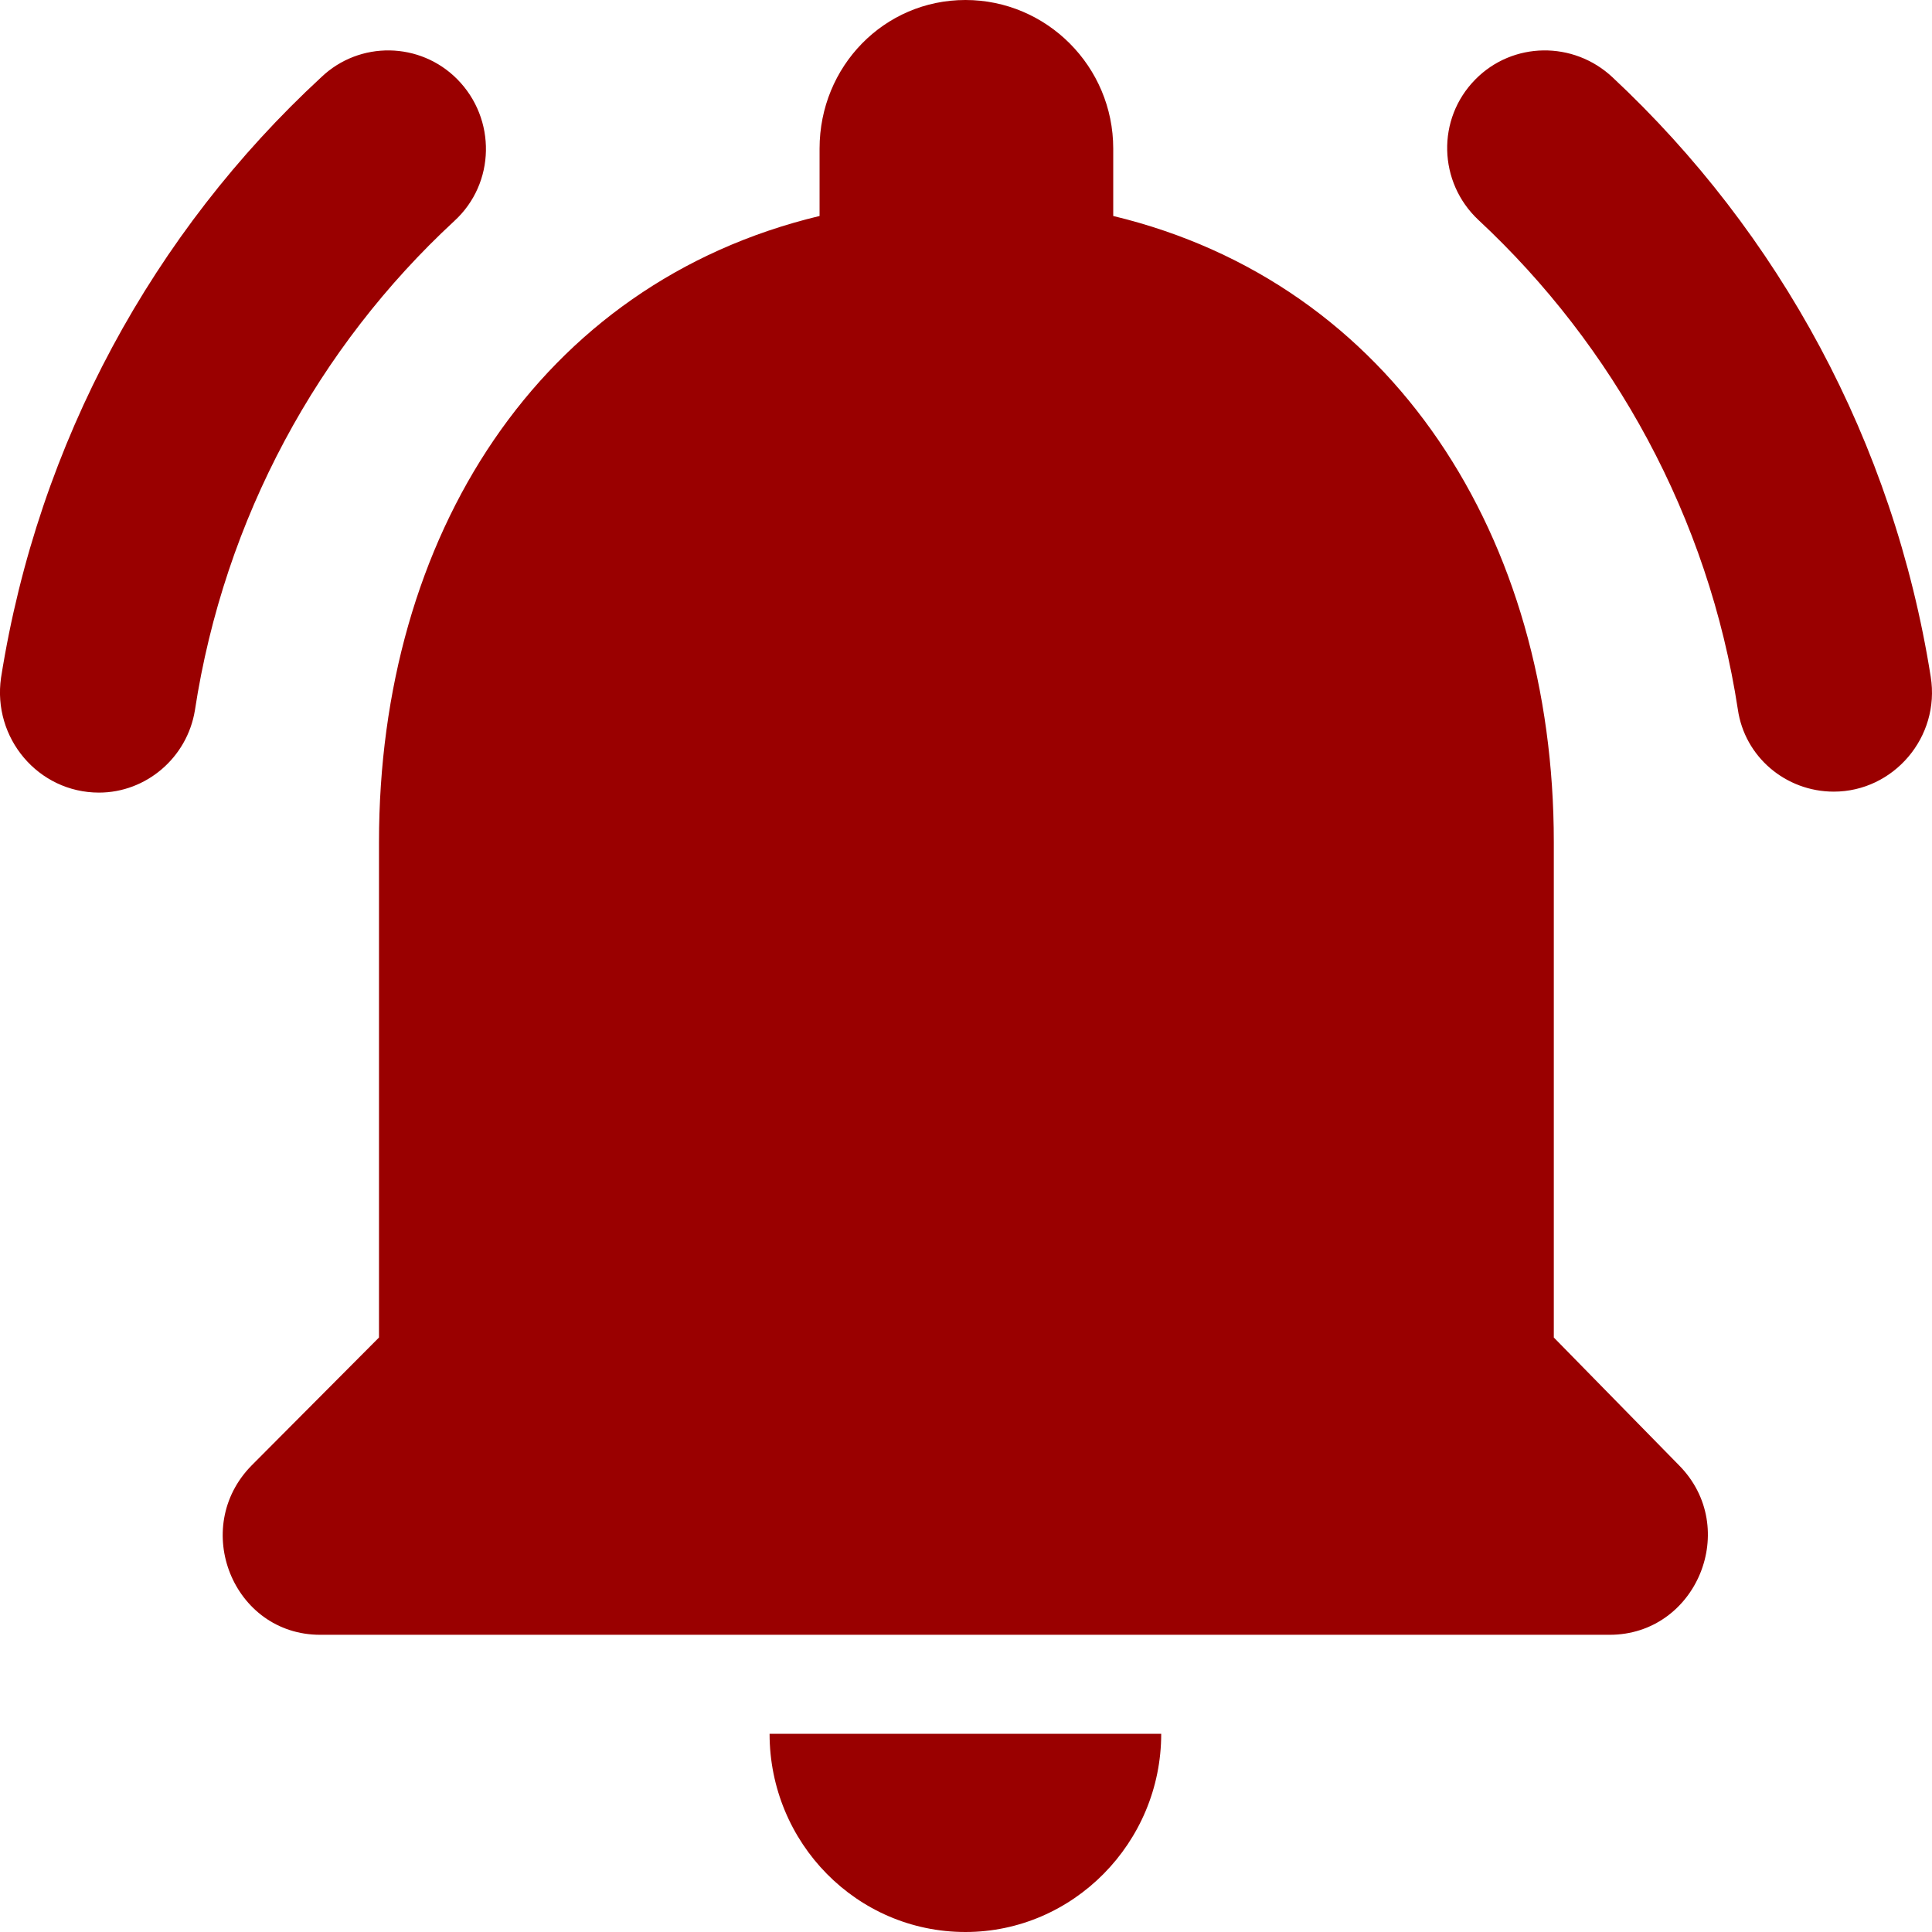
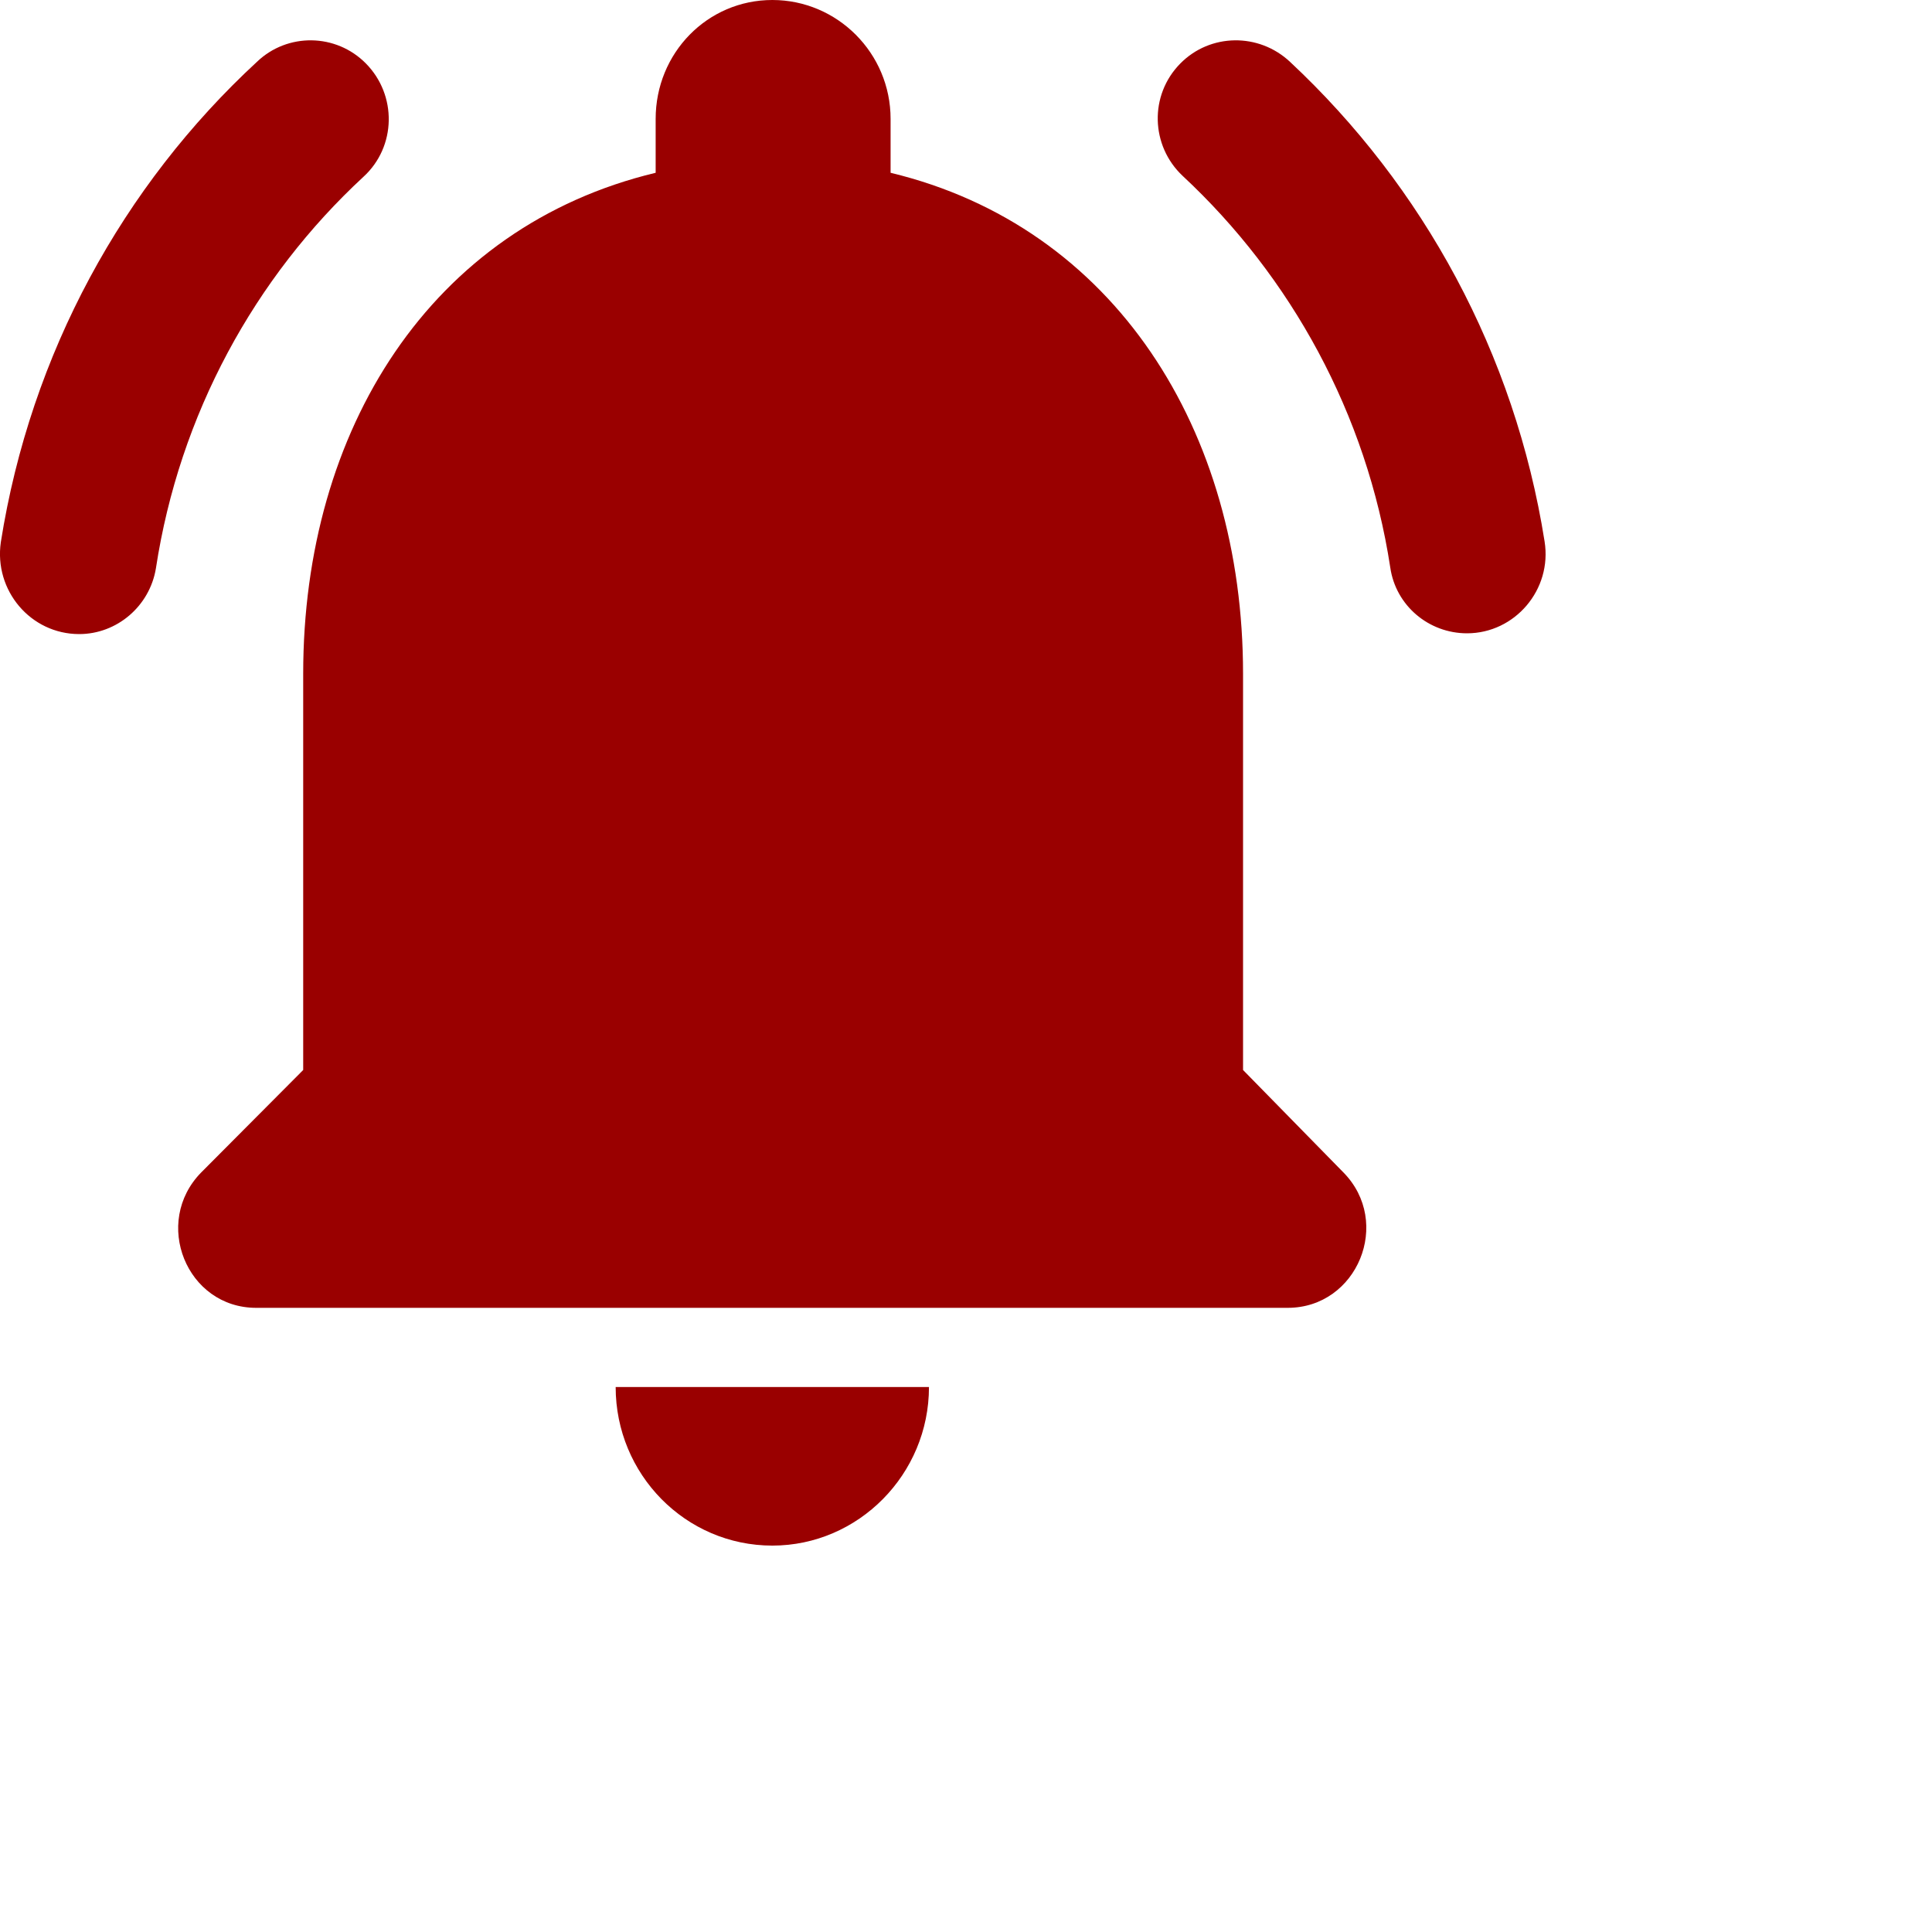
- <svg xmlns="http://www.w3.org/2000/svg" width="24" height="24" viewBox="0 0 24 24" fill="none">
+ <svg xmlns="http://www.w3.org/2000/svg" width="100%" height="100%" viewBox="0 0 30 30" fill="none">
  <path d="M19.302 16.615V10.461C19.302 6.683 17.307 3.52 13.829 2.683V1.846C13.829 0.825 13.002 0 11.993 0C10.983 0 10.181 0.825 10.181 1.846V2.683C6.69 3.52 4.708 6.671 4.708 10.461V16.615L3.127 18.203C2.361 18.979 2.896 20.308 3.978 20.308H19.995C21.077 20.308 21.625 18.979 20.858 18.203L19.302 16.615ZM11.993 24C13.33 24 14.425 22.892 14.425 21.538H9.56C9.56 22.892 10.643 24 11.993 24ZM5.644 2.745C6.155 2.277 6.167 1.477 5.681 0.985C5.219 0.517 4.465 0.505 3.99 0.96C1.911 2.88 0.476 5.489 0.013 8.418C-0.096 9.169 0.476 9.846 1.23 9.846C1.813 9.846 2.324 9.415 2.421 8.825C2.786 6.437 3.954 4.308 5.644 2.745ZM20.031 0.96C19.545 0.505 18.791 0.517 18.329 0.985C17.842 1.477 17.867 2.265 18.365 2.732C20.044 4.295 21.223 6.425 21.588 8.812C21.673 9.403 22.184 9.834 22.78 9.834C23.522 9.834 24.105 9.157 23.984 8.406C23.522 5.489 22.099 2.892 20.031 0.96Z" fill="#9A0000" />
</svg>
